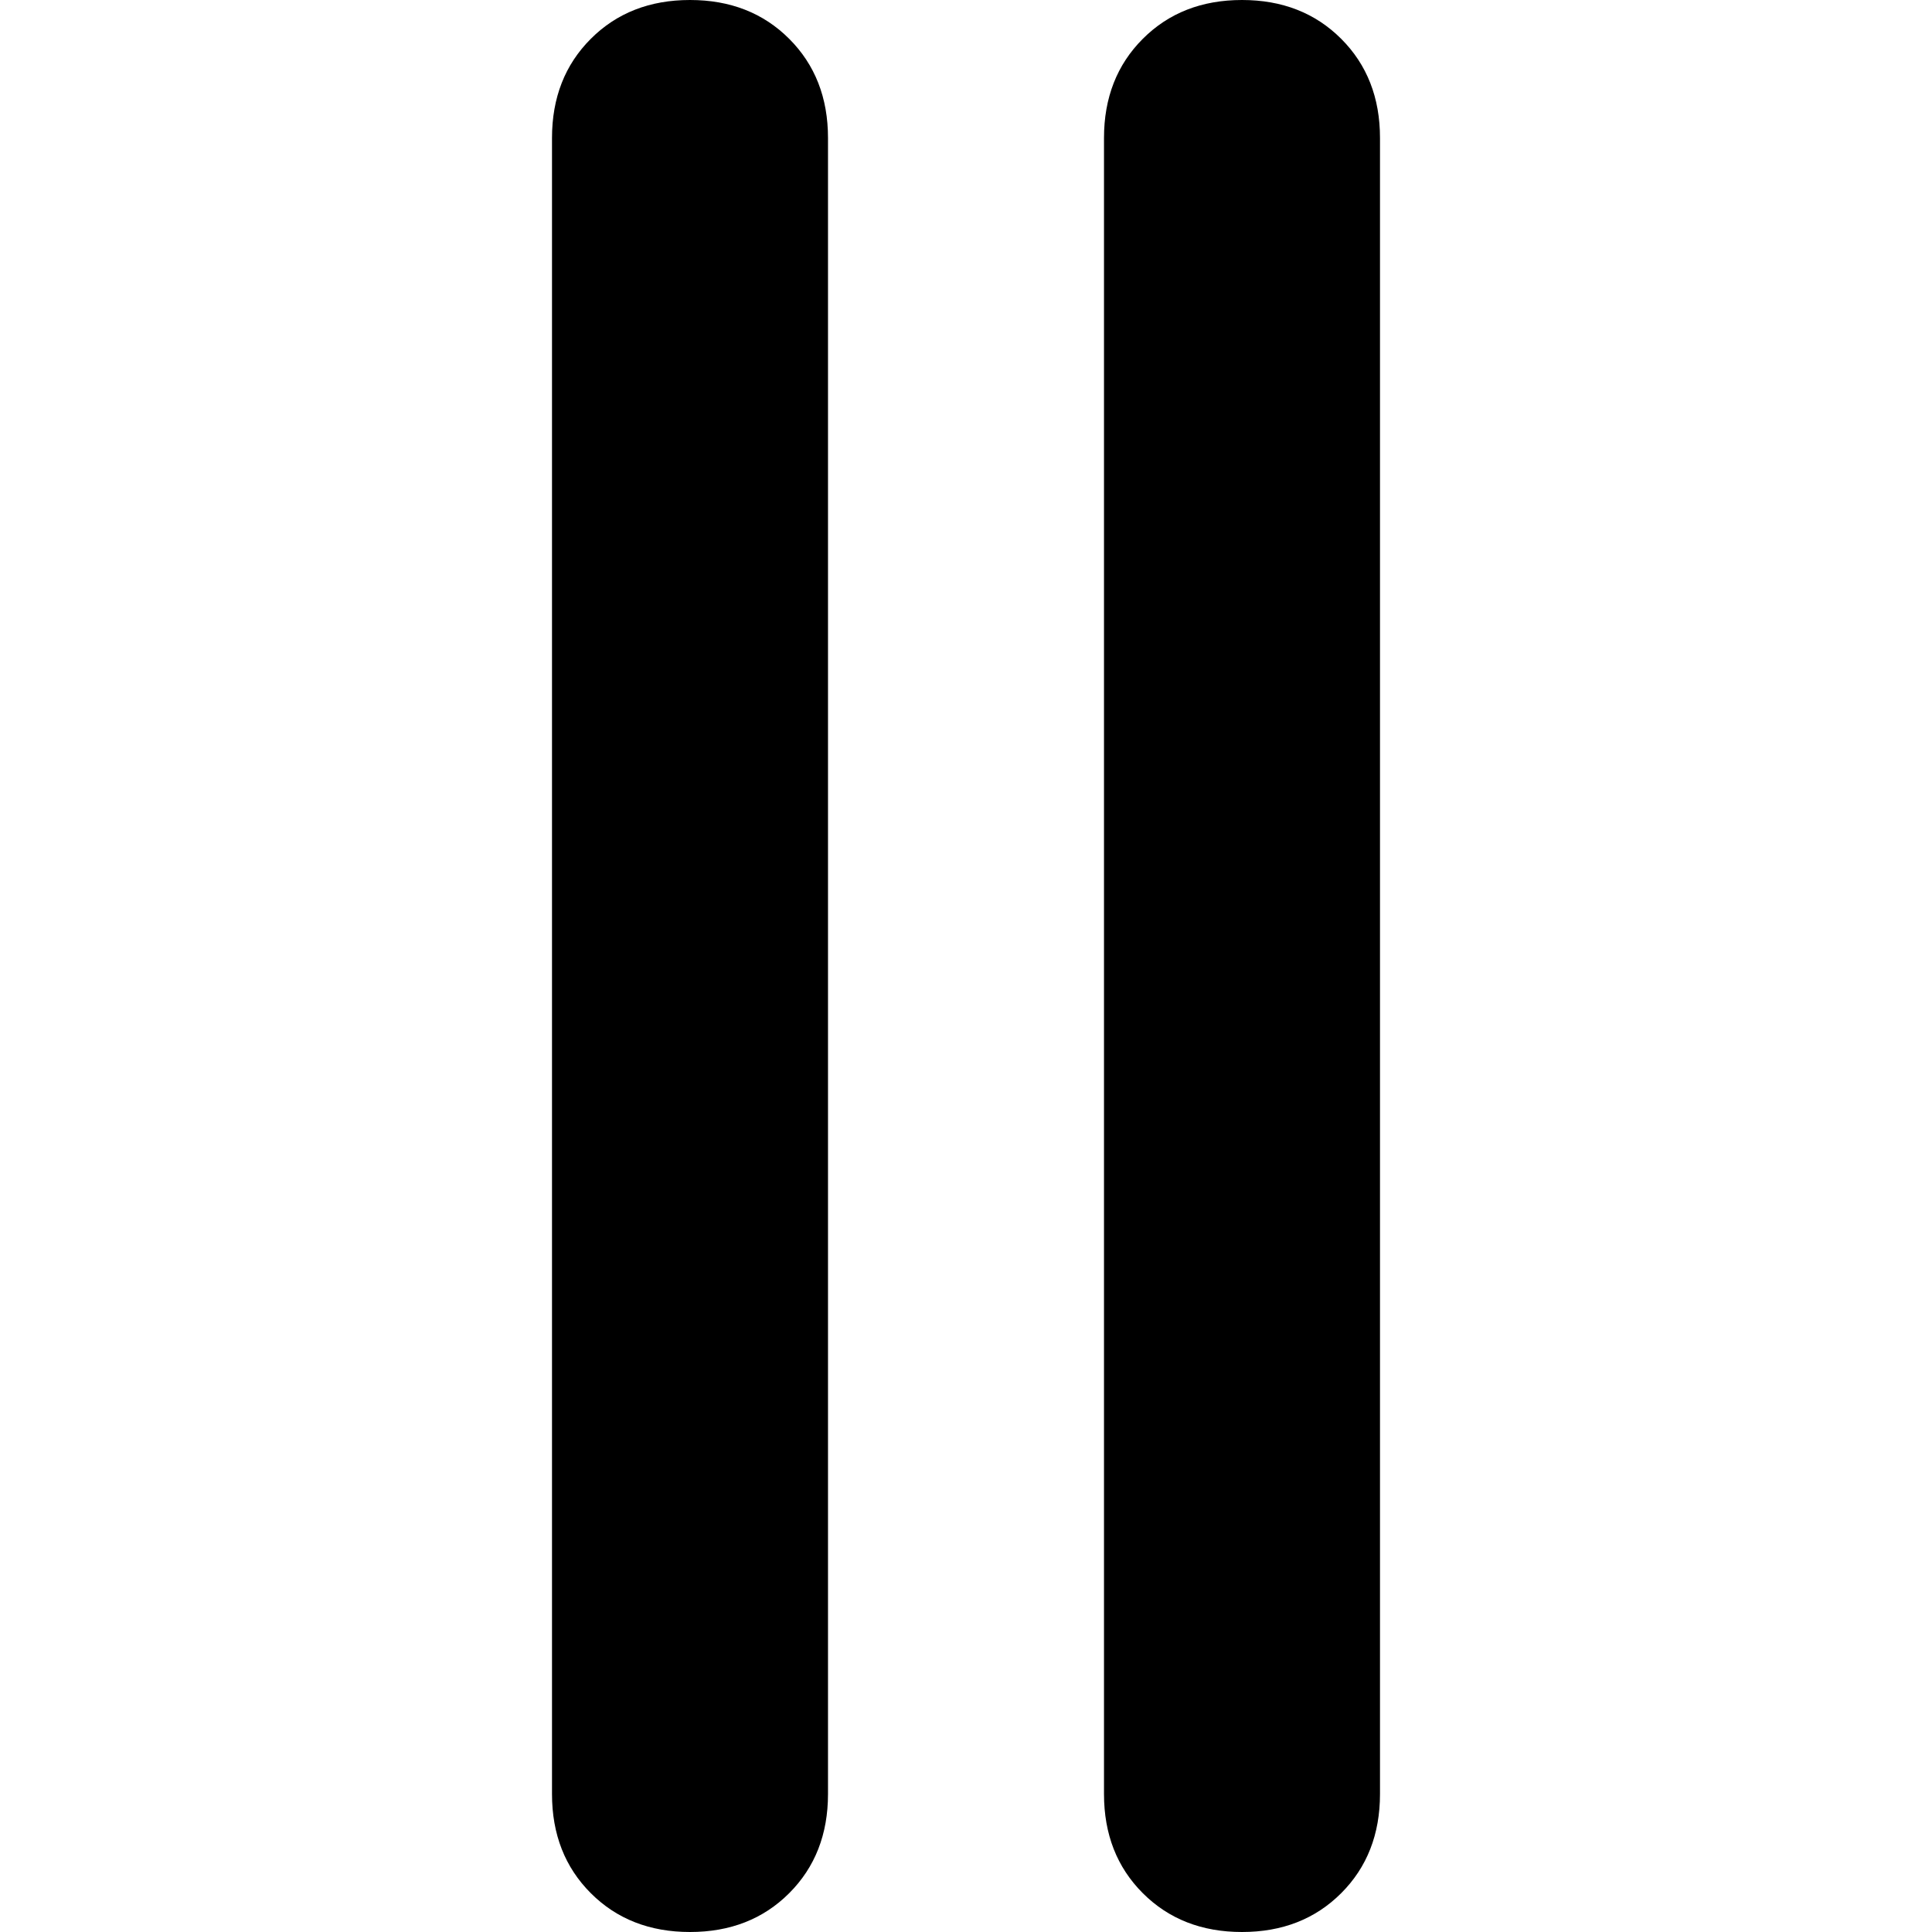
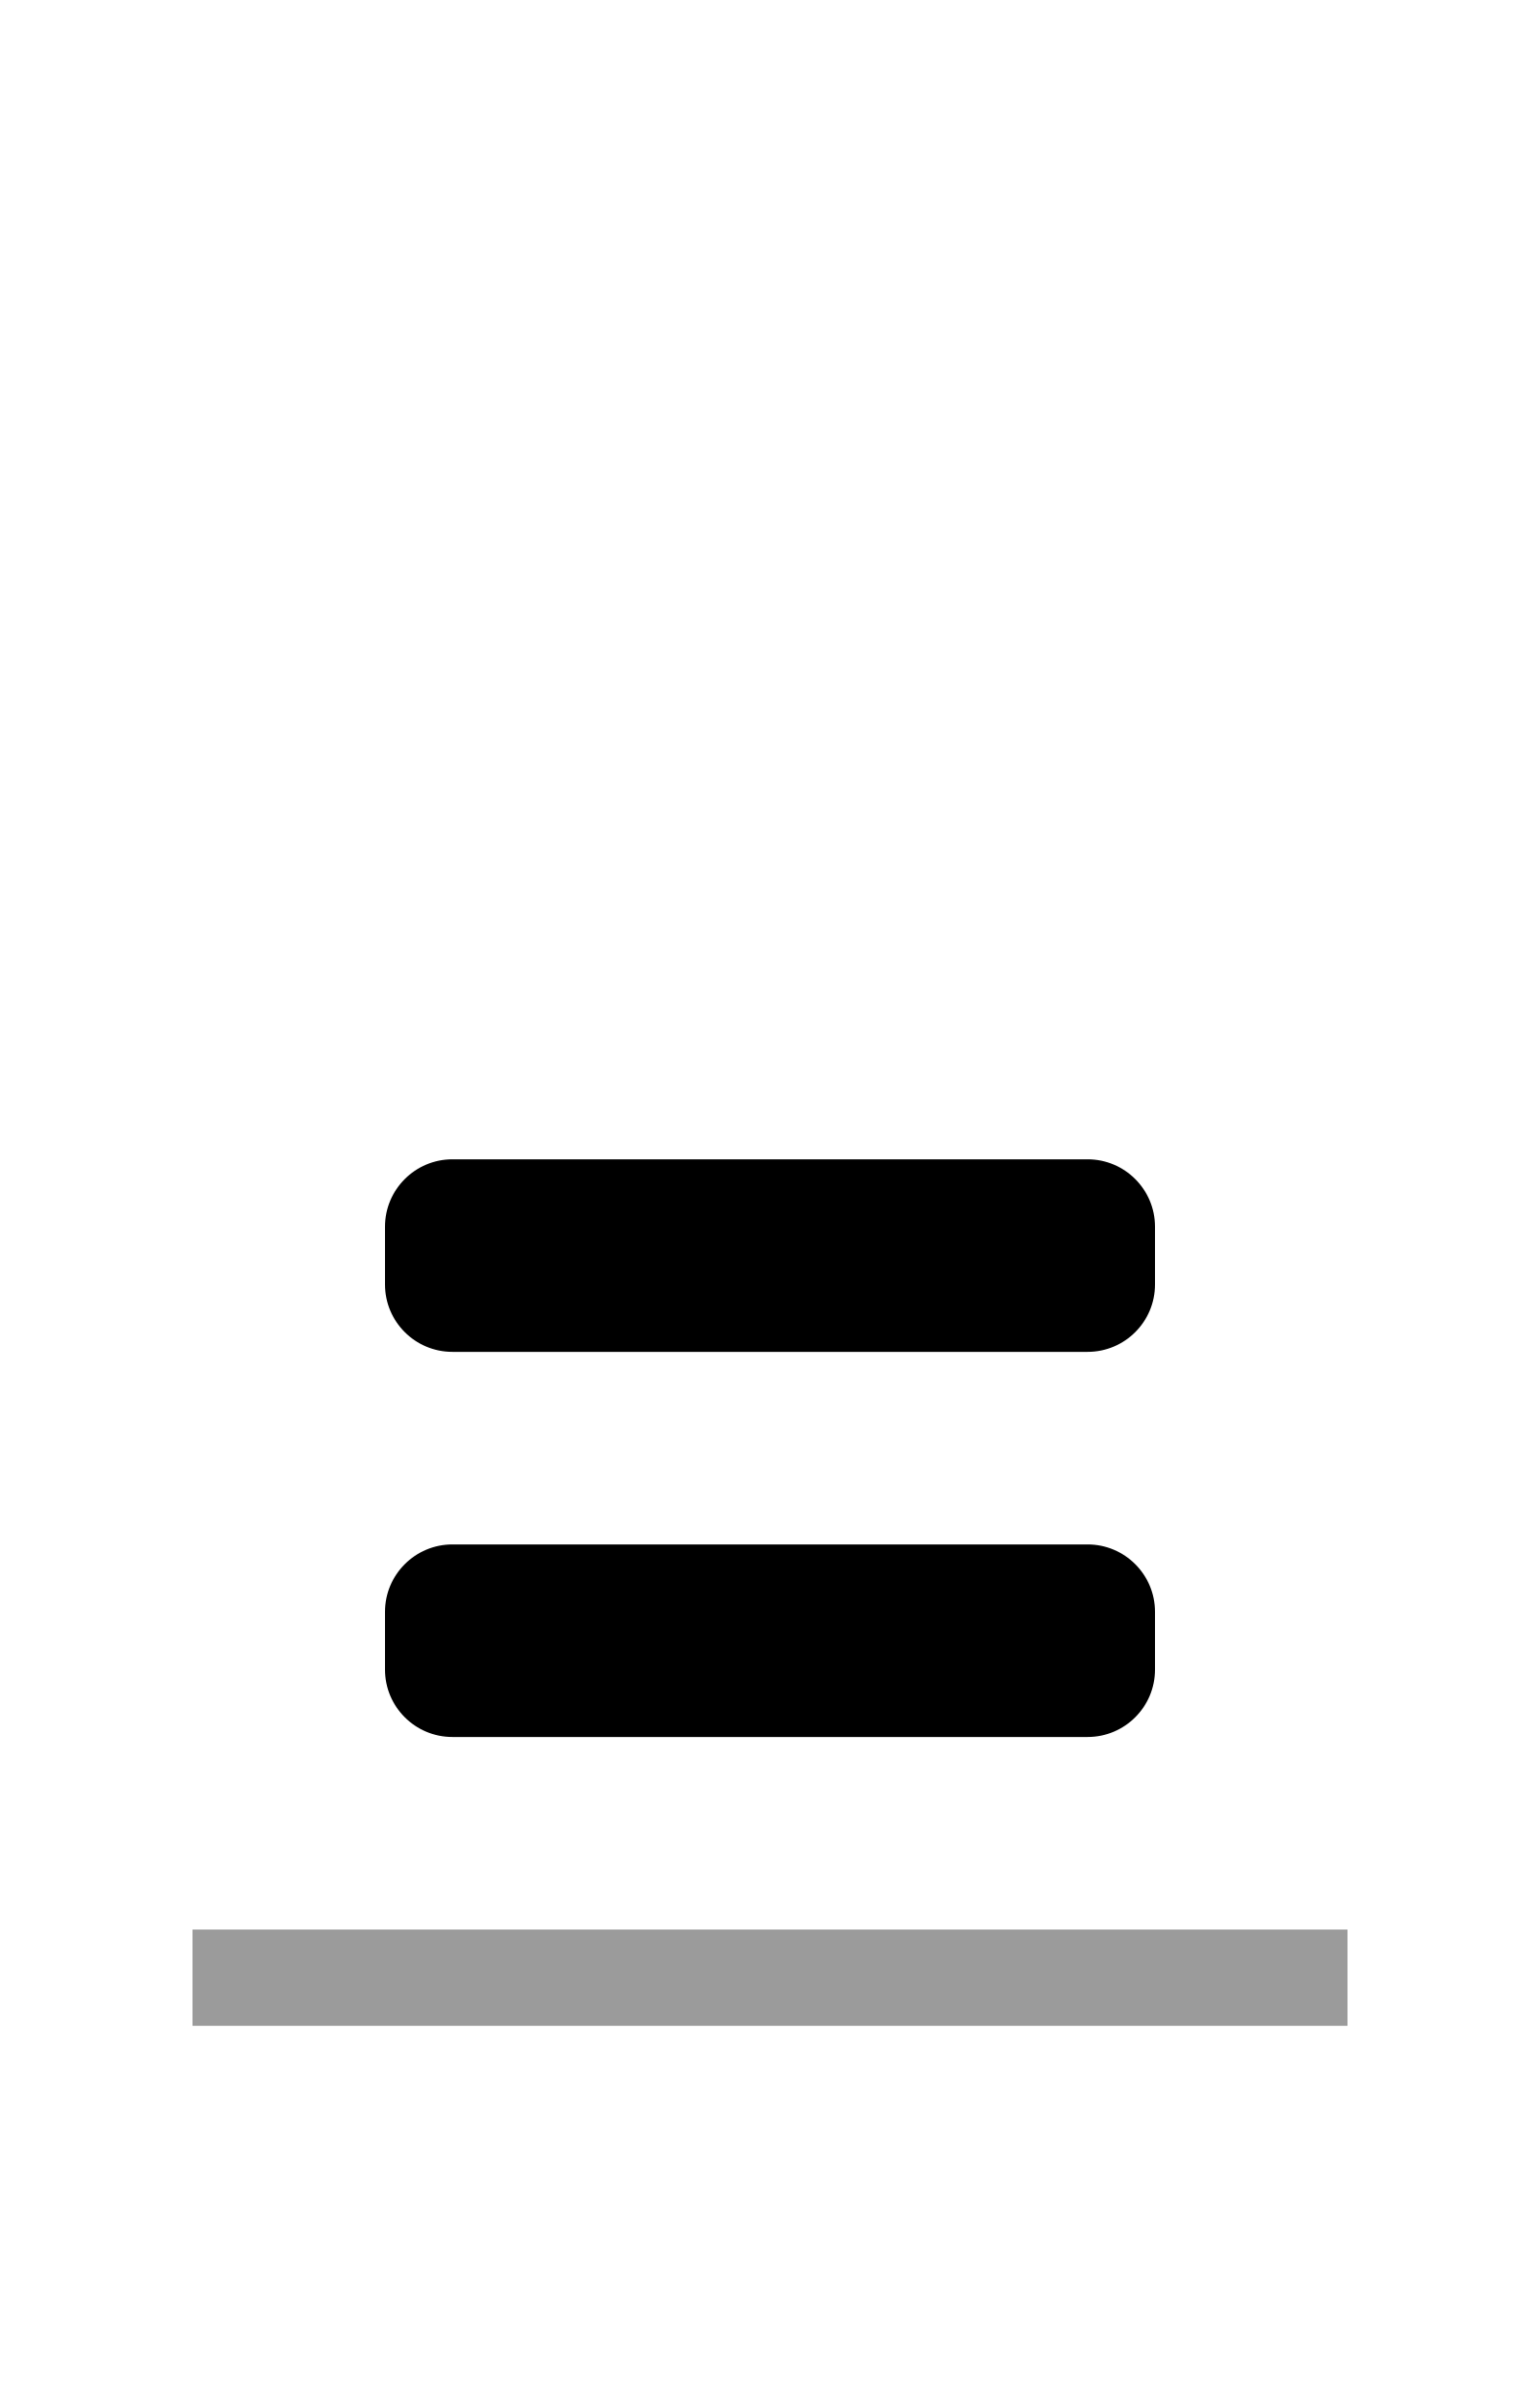
- <svg xmlns="http://www.w3.org/2000/svg" height="1em" fill="currentColor" viewBox="0 0 512 512">
-   <path d="M 219.429 36.571 Q 219.429 20.571 209.143 10.286 L 209.143 10.286 L 209.143 10.286 Q 198.857 0 182.857 0 Q 166.857 0 156.571 10.286 Q 146.286 20.571 146.286 36.571 L 146.286 475.429 L 146.286 475.429 Q 146.286 491.429 156.571 501.714 Q 166.857 512 182.857 512 Q 198.857 512 209.143 501.714 Q 219.429 491.429 219.429 475.429 L 219.429 36.571 L 219.429 36.571 Z M 365.714 36.571 Q 365.714 20.571 355.429 10.286 L 355.429 10.286 L 355.429 10.286 Q 345.143 0 329.143 0 Q 313.143 0 302.857 10.286 Q 292.571 20.571 292.571 36.571 L 292.571 475.429 L 292.571 475.429 Q 292.571 491.429 302.857 501.714 Q 313.143 512 329.143 512 Q 345.143 512 355.429 501.714 Q 365.714 491.429 365.714 475.429 L 365.714 36.571 L 365.714 36.571 Z" />
+ <svg xmlns="http://www.w3.org/2000/svg" width="100%" height="100%" viewBox="0 0 16 25" version="1.1" xml:space="preserve" style="fill-rule:evenodd;clip-rule:evenodd;stroke-linejoin:round;stroke-miterlimit:2;">
+   <g id="estimate-2">
+     <path id="Rectangle" d="M16,2.041l0,20c0,1.104 -0.896,2 -2,2l-12,0c-1.104,0 -2,-0.896 -2,-2l0,-20c0,-1.103 0.896,-2 2,-2l12,0c1.104,0 2,0.897 2,2Z" style="fill:#4a4a4a;fill-opacity:0;" />
+     <path id="Rectangle1" d="M12,12.741l0,0.6c0,0.387 -0.314,0.7 -0.7,0.7l-6.6,0c-0.386,0 -0.7,-0.313 -0.7,-0.7l0,-0.6c0,-0.386 0.314,-0.7 0.7,-0.7l6.6,0c0.386,0 0.7,0.314 0.7,0.7Z" />
+     <path id="Rectangle2" d="M12,16.741l0,0.6c0,0.387 -0.314,0.7 -0.7,0.7l-6.6,0c-0.386,0 -0.7,-0.313 -0.7,-0.7l0,-0.6c0,-0.386 0.314,-0.7 0.7,-0.7l6.6,0c0.386,0 0.7,0.314 0.7,0.7Z" />
+     <rect id="Rectangle3" x="2" y="20.041" width="12" height="1" style="fill:#9b9b9b;" />
+   </g>
</svg>
